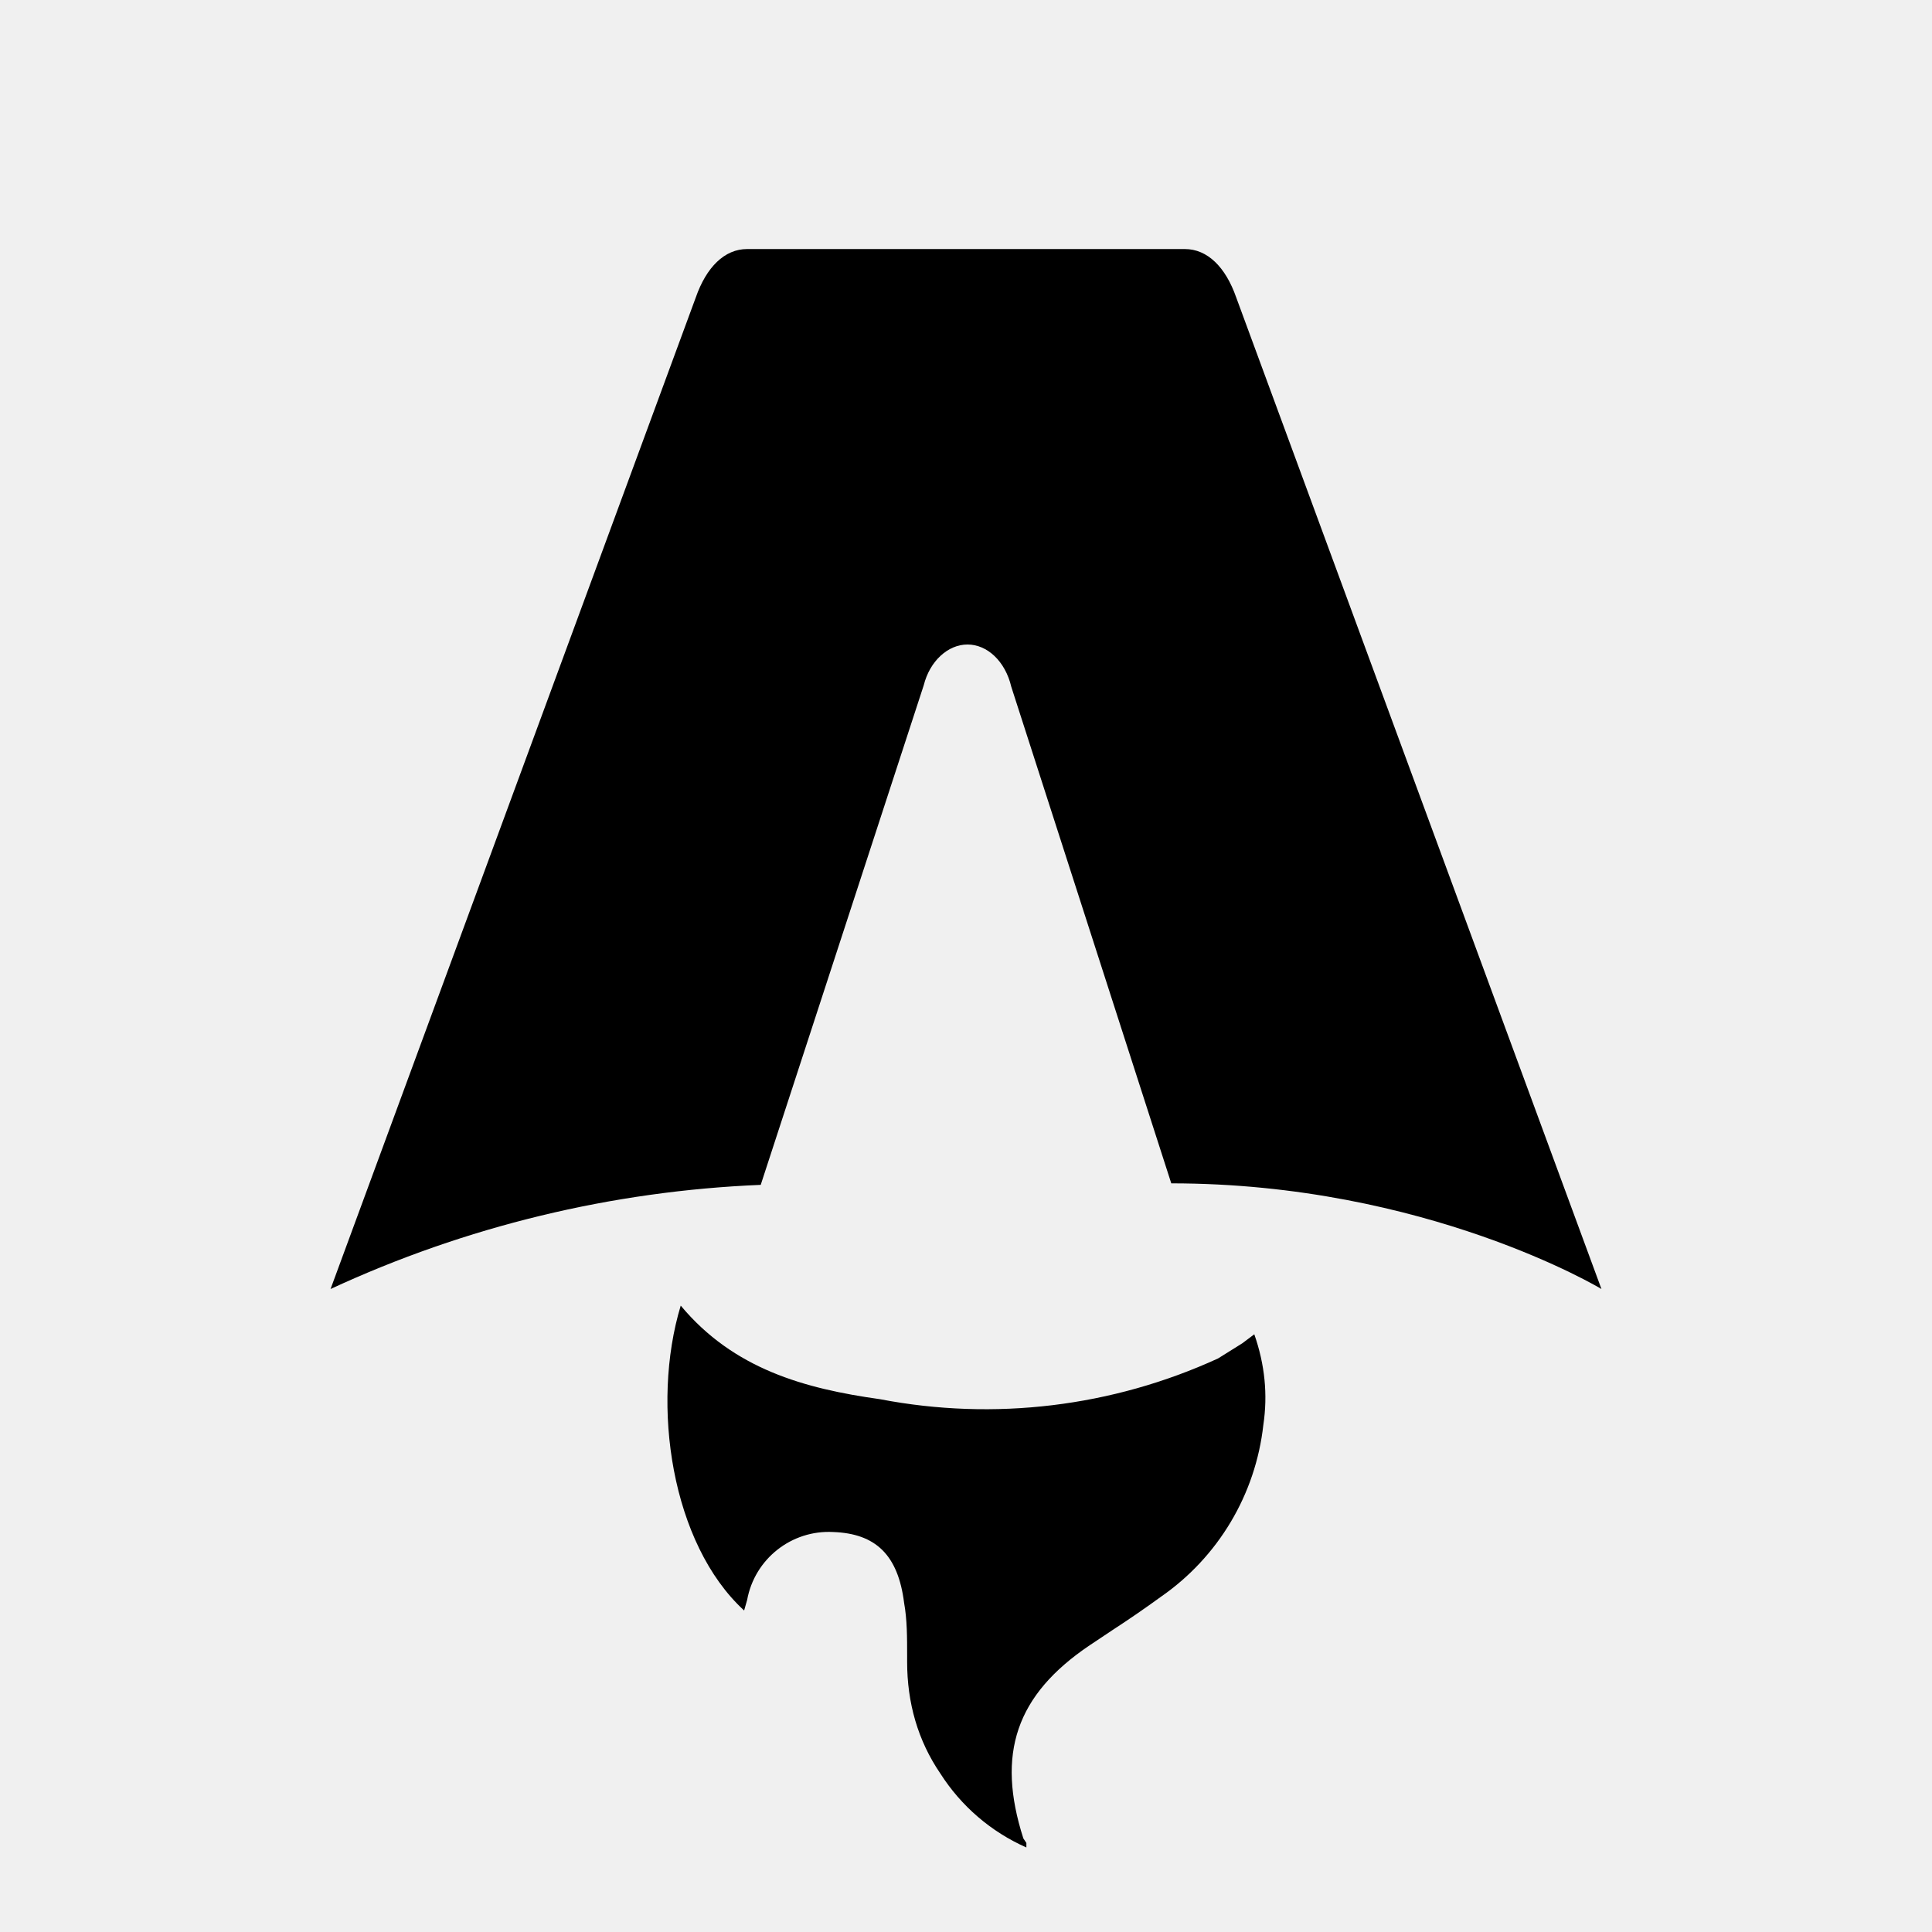
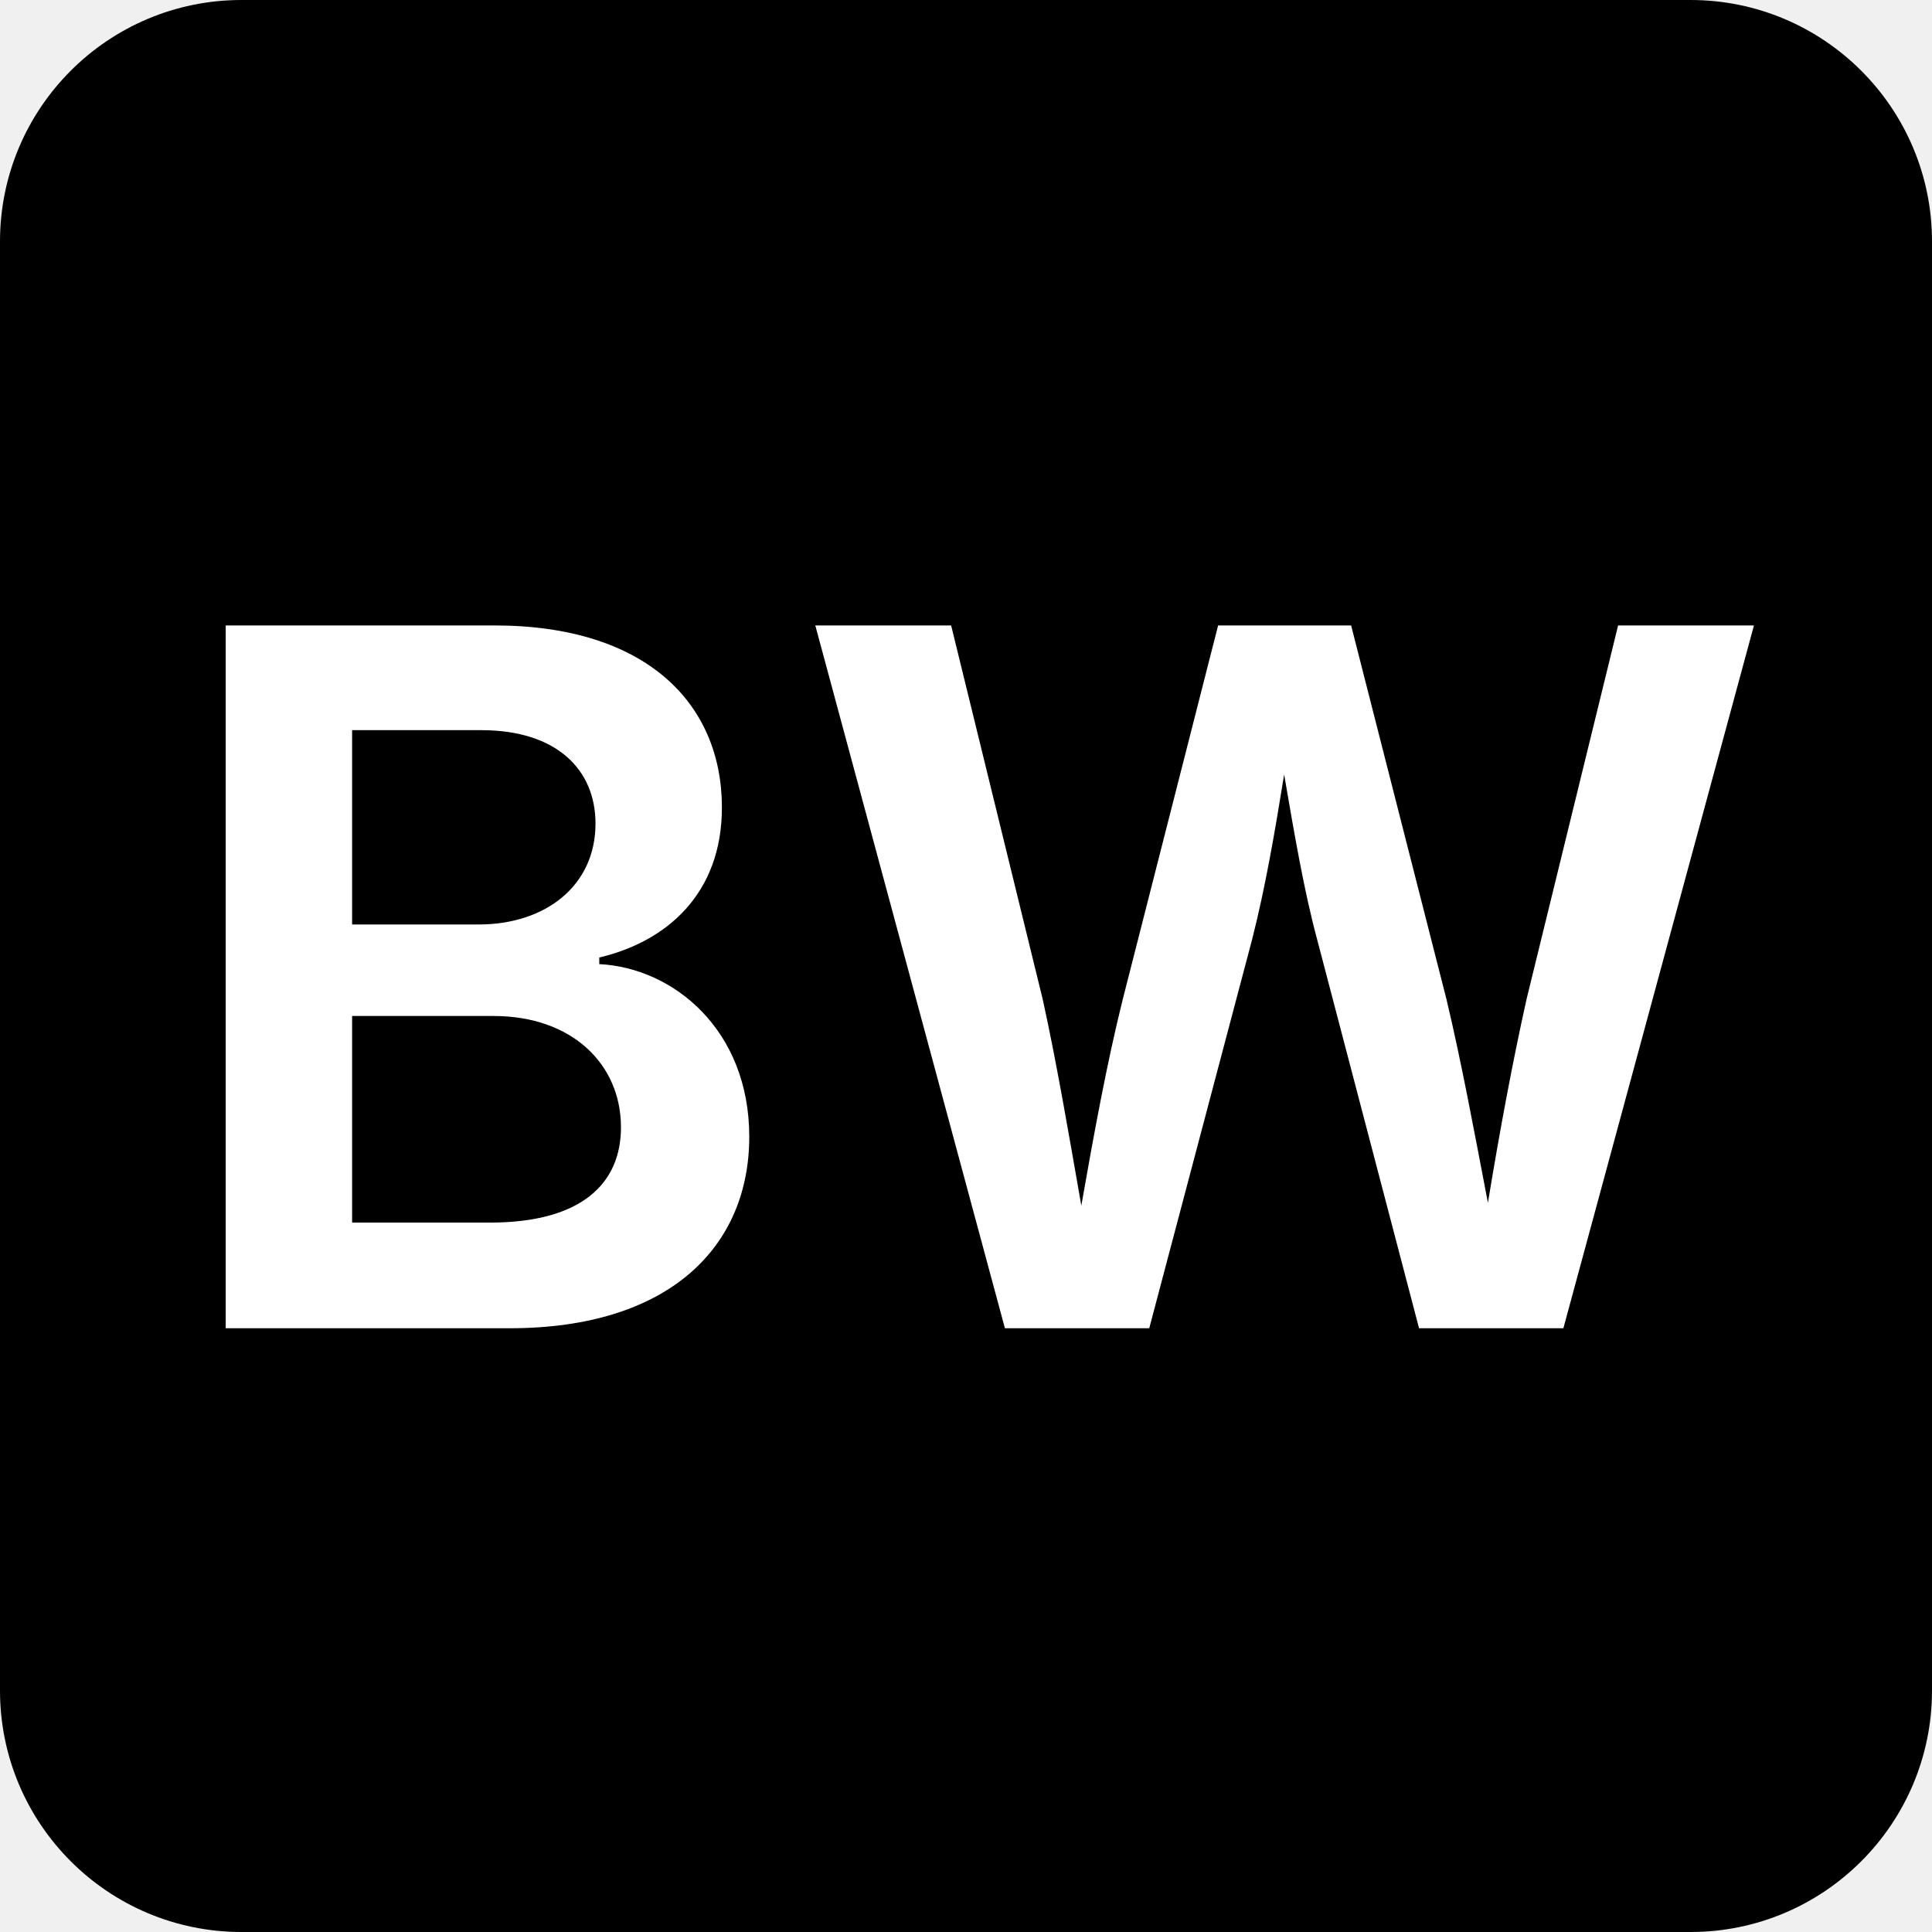
- <svg xmlns="http://www.w3.org/2000/svg" fill="none" viewBox="0 0 128 128">
-   <path d="M50.4 78.5a75.1 75.1 0 0 0-28.5 6.9l24.2-65.7c.7-2 1.9-3.2 3.4-3.2h29c1.5 0 2.7 1.2 3.4 3.2l24.2 65.7s-11.6-7-28.5-7L67 45.5c-.4-1.7-1.6-2.8-2.9-2.8-1.3 0-2.5 1.1-2.9 2.7L50.4 78.5Zm-1.1 28.2Zm-4.2-20.2c-2 6.6-.6 15.8 4.2 20.2a17.5 17.5 0 0 1 .2-.7 5.5 5.5 0 0 1 5.7-4.5c2.8.1 4.3 1.5 4.7 4.7.2 1.1.2 2.3.2 3.5v.4c0 2.7.7 5.2 2.2 7.4a13 13 0 0 0 5.7 4.9v-.3l-.2-.3c-1.8-5.6-.5-9.5 4.4-12.8l1.5-1a73 73 0 0 0 3.2-2.2 16 16 0 0 0 6.8-11.4c.3-2 .1-4-.6-6l-.8.6-1.6 1a37 37 0 0 1-22.4 2.7c-5-.7-9.7-2-13.2-6.2Z" />
-   <style>
-         path { fill: #000; }
-         @media (prefers-color-scheme: dark) {
-             path { fill: #FFF; }
-         }
-     </style>
+ <svg xmlns="http://www.w3.org/2000/svg" viewBox="0 0 32 32">
+   <rect width="32" height="32" rx="4" fill="#000" />
+   <text x="16" y="22" text-anchor="middle" font-family="system-ui,-apple-system,sans-serif" font-weight="600" font-size="16" fill="#fff">BW</text>
</svg>
